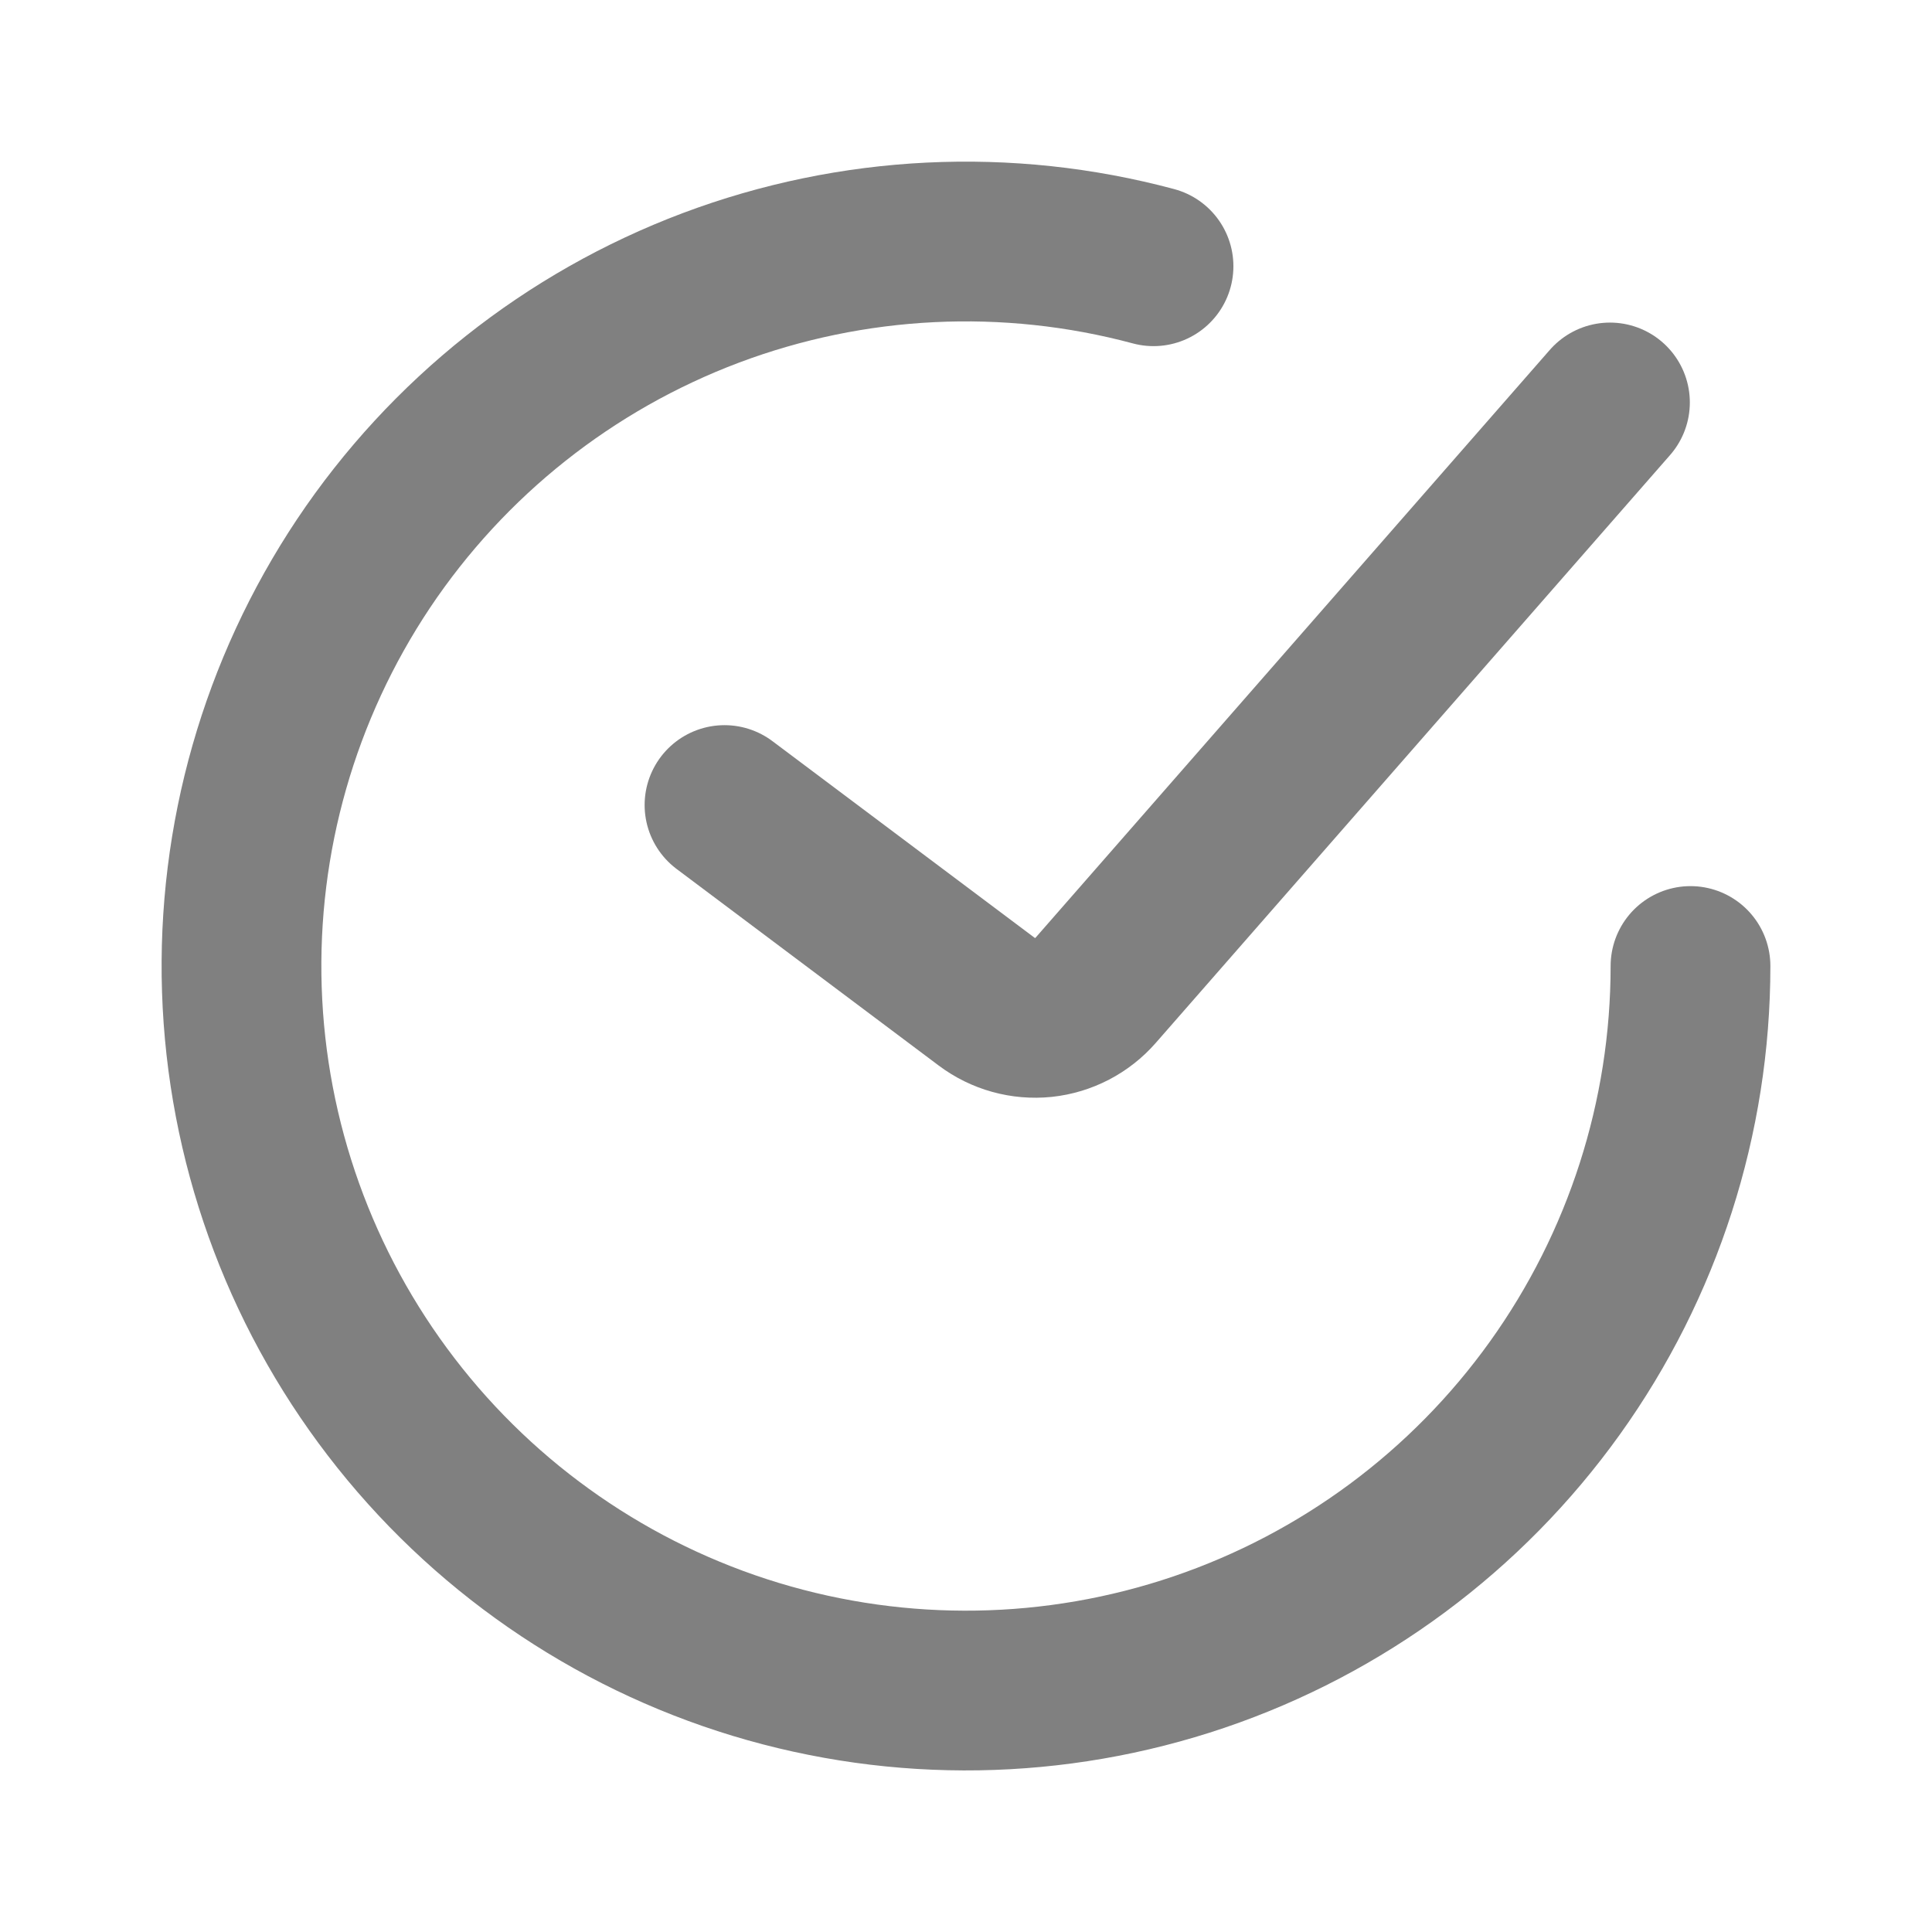
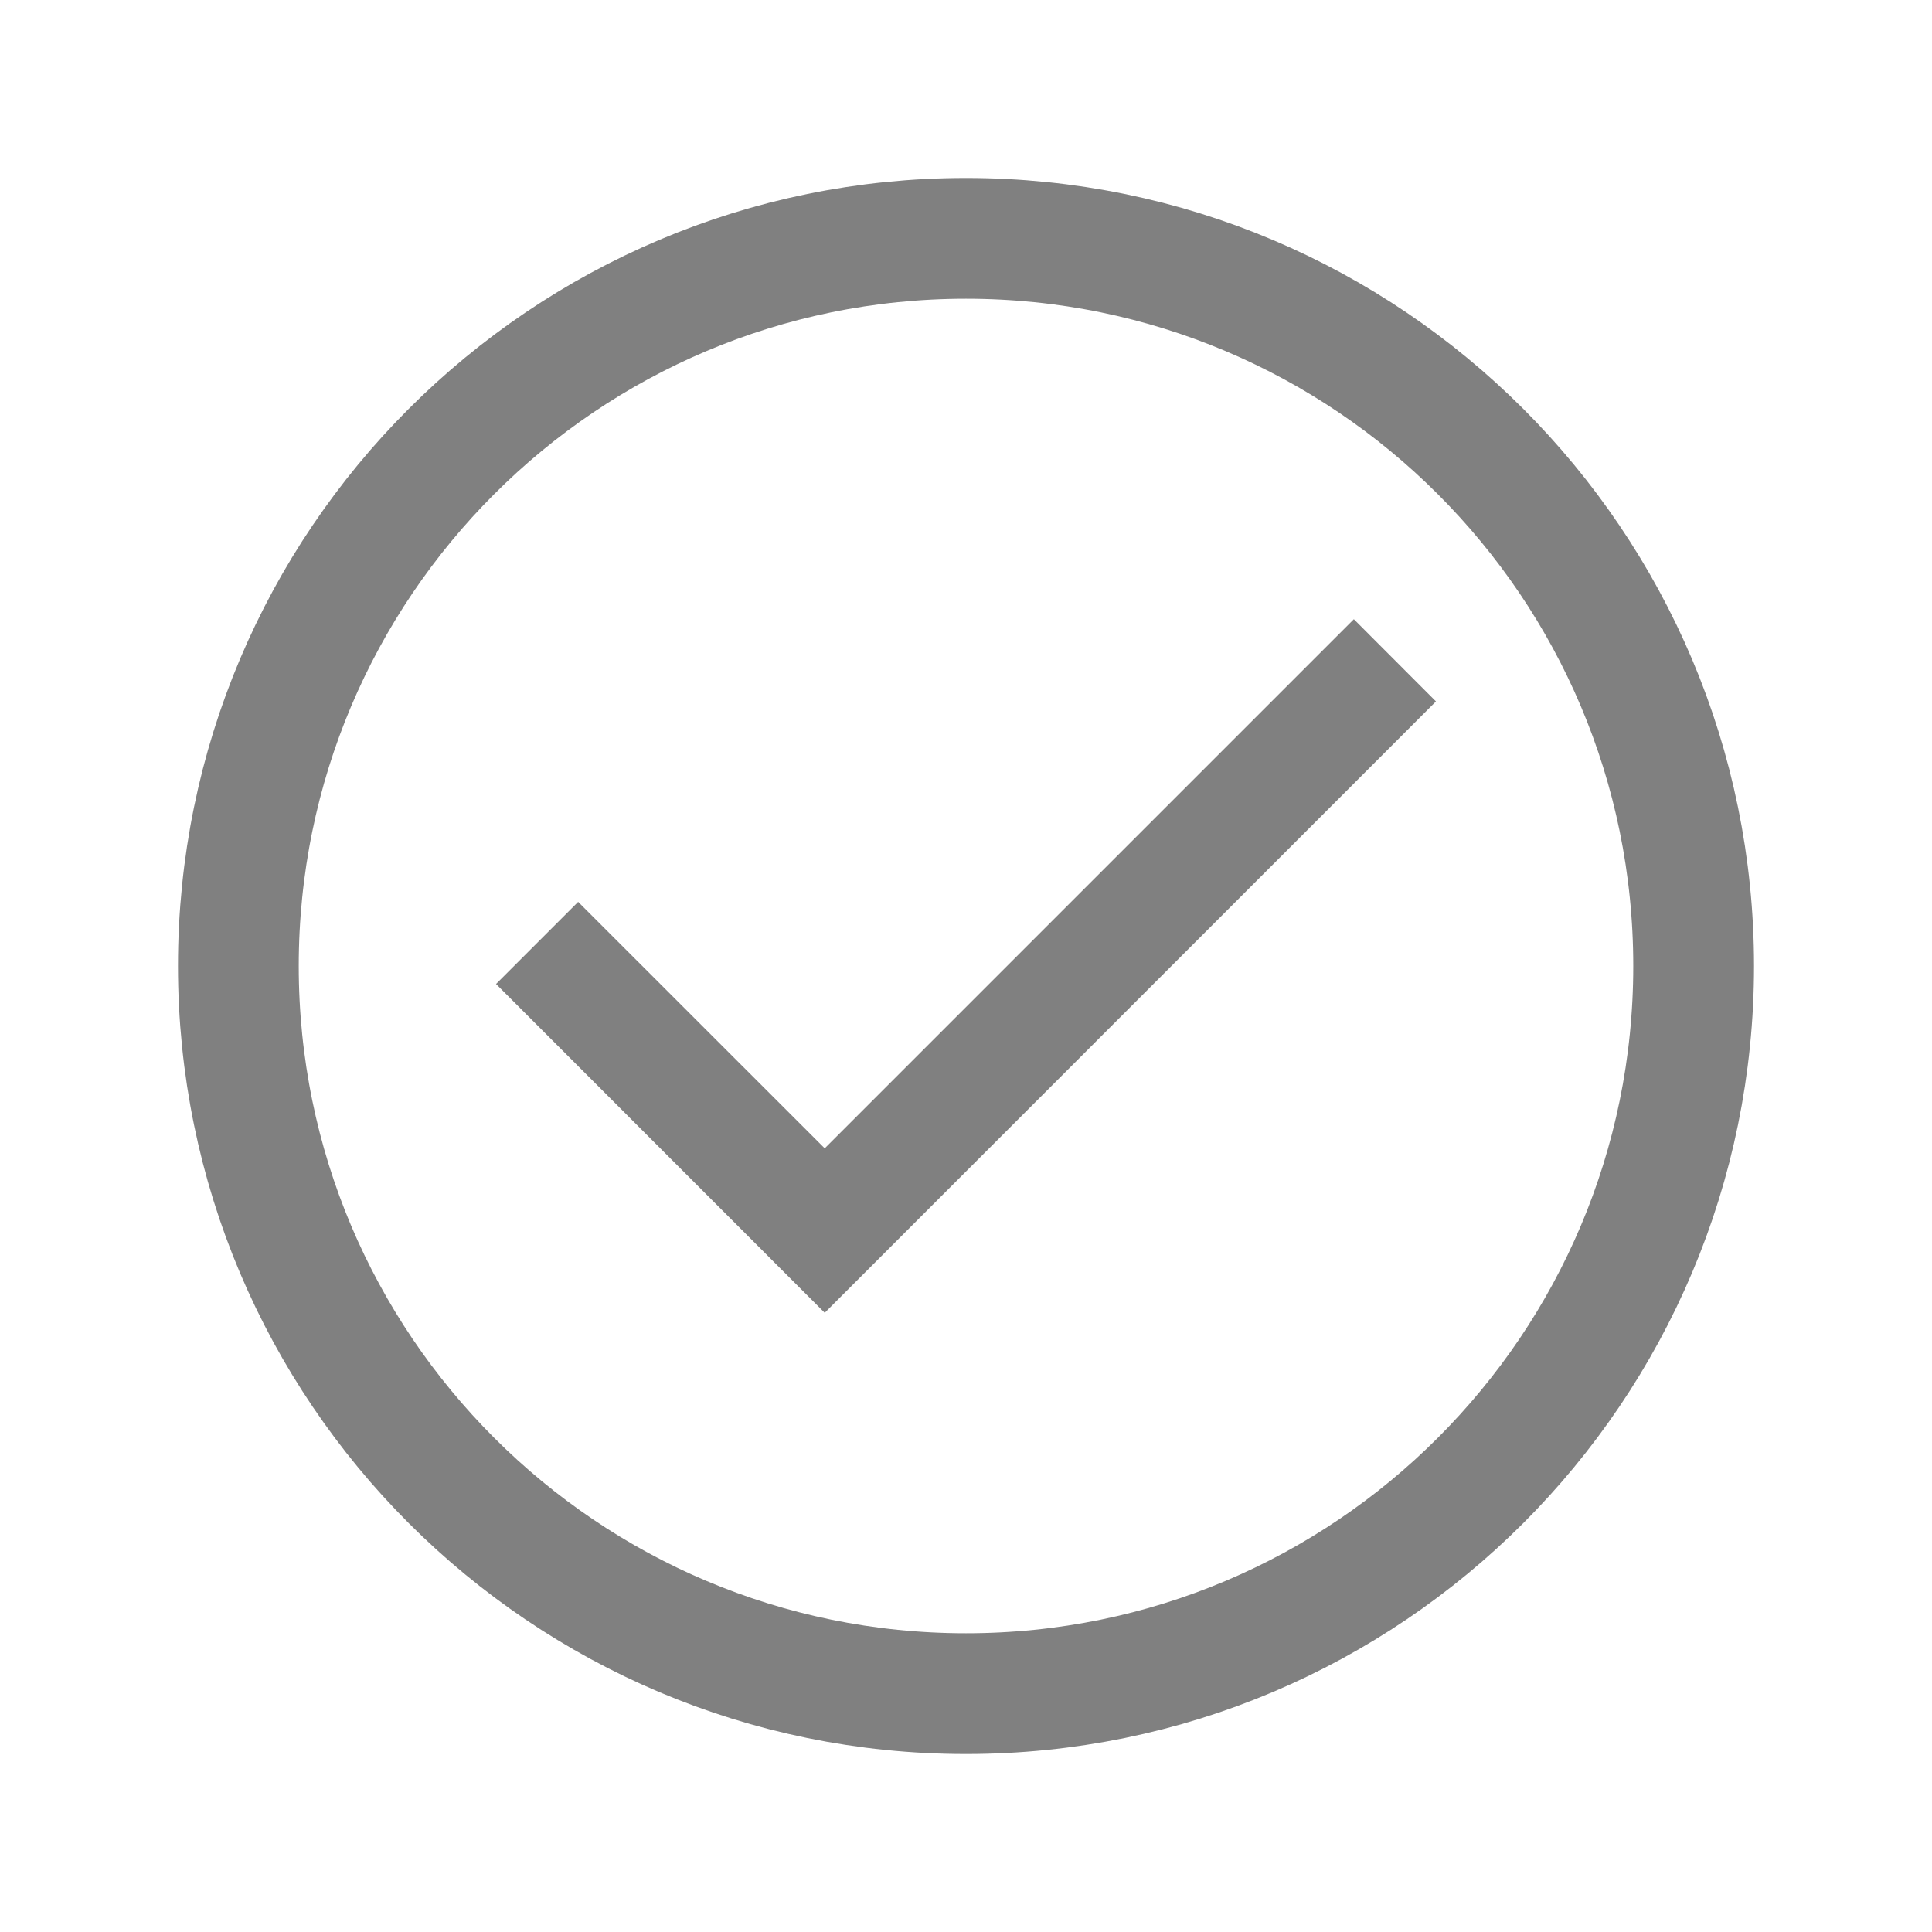
<svg xmlns="http://www.w3.org/2000/svg" width="16" height="16" viewBox="0 0 16 16" fill="none">
-   <path d="M6 6.667L8.172 8.296C8.307 8.397 8.474 8.443 8.642 8.426C8.809 8.408 8.963 8.328 9.074 8.201L13.333 3.333" stroke="#808080" stroke-width="1.323" stroke-linecap="round" />
-   <path d="M14 8C14 9.254 13.607 10.476 12.877 11.495C12.147 12.514 11.116 13.279 9.929 13.682C8.741 14.085 7.458 14.106 6.258 13.742C5.059 13.378 4.003 12.647 3.24 11.652C2.477 10.658 2.044 9.449 2.003 8.196C1.962 6.943 2.315 5.709 3.011 4.666C3.708 3.624 4.713 2.826 5.887 2.384C7.06 1.943 8.342 1.88 9.553 2.205" stroke="#808080" stroke-width="1.323" stroke-linecap="round" />
+   <path d="M6.83 10.872L4.108 8.149L4.788 7.469L6.83 9.51L11.212 5.128L11.892 5.809L6.83 10.872Z" fill="#808080" />
+   <circle cx="8" cy="8" r="6.026" stroke="#808080" />
</svg>
